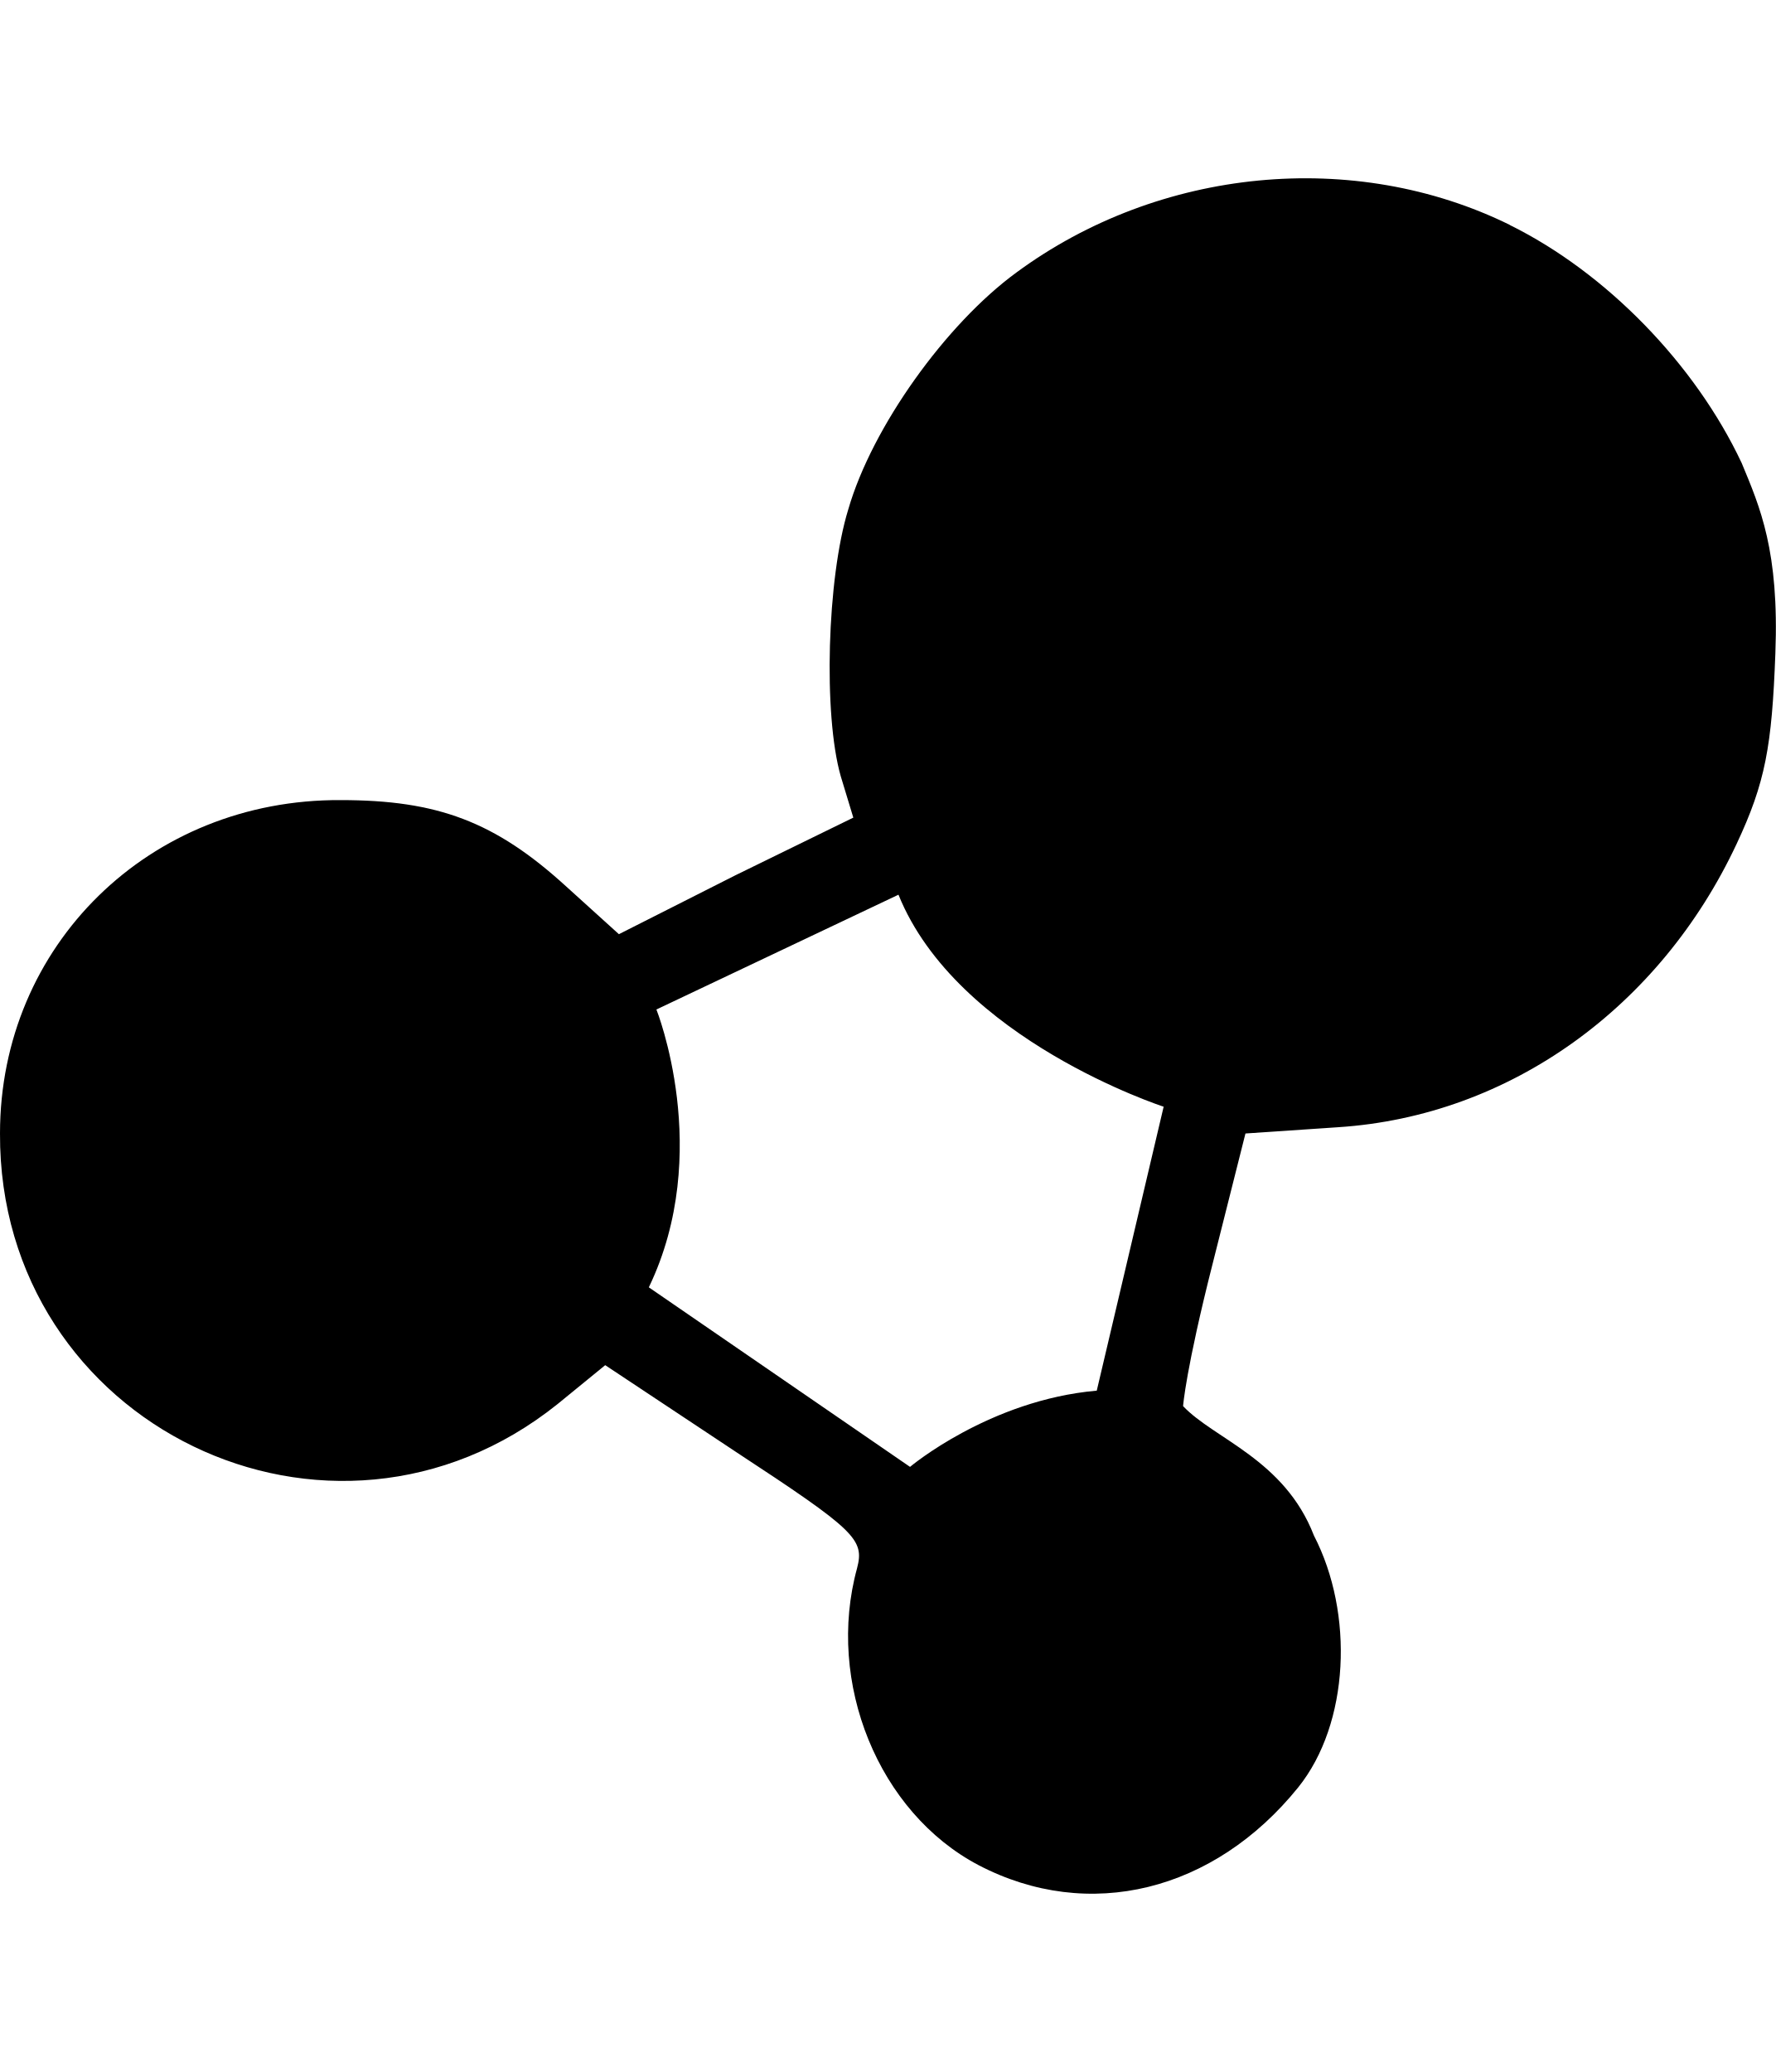
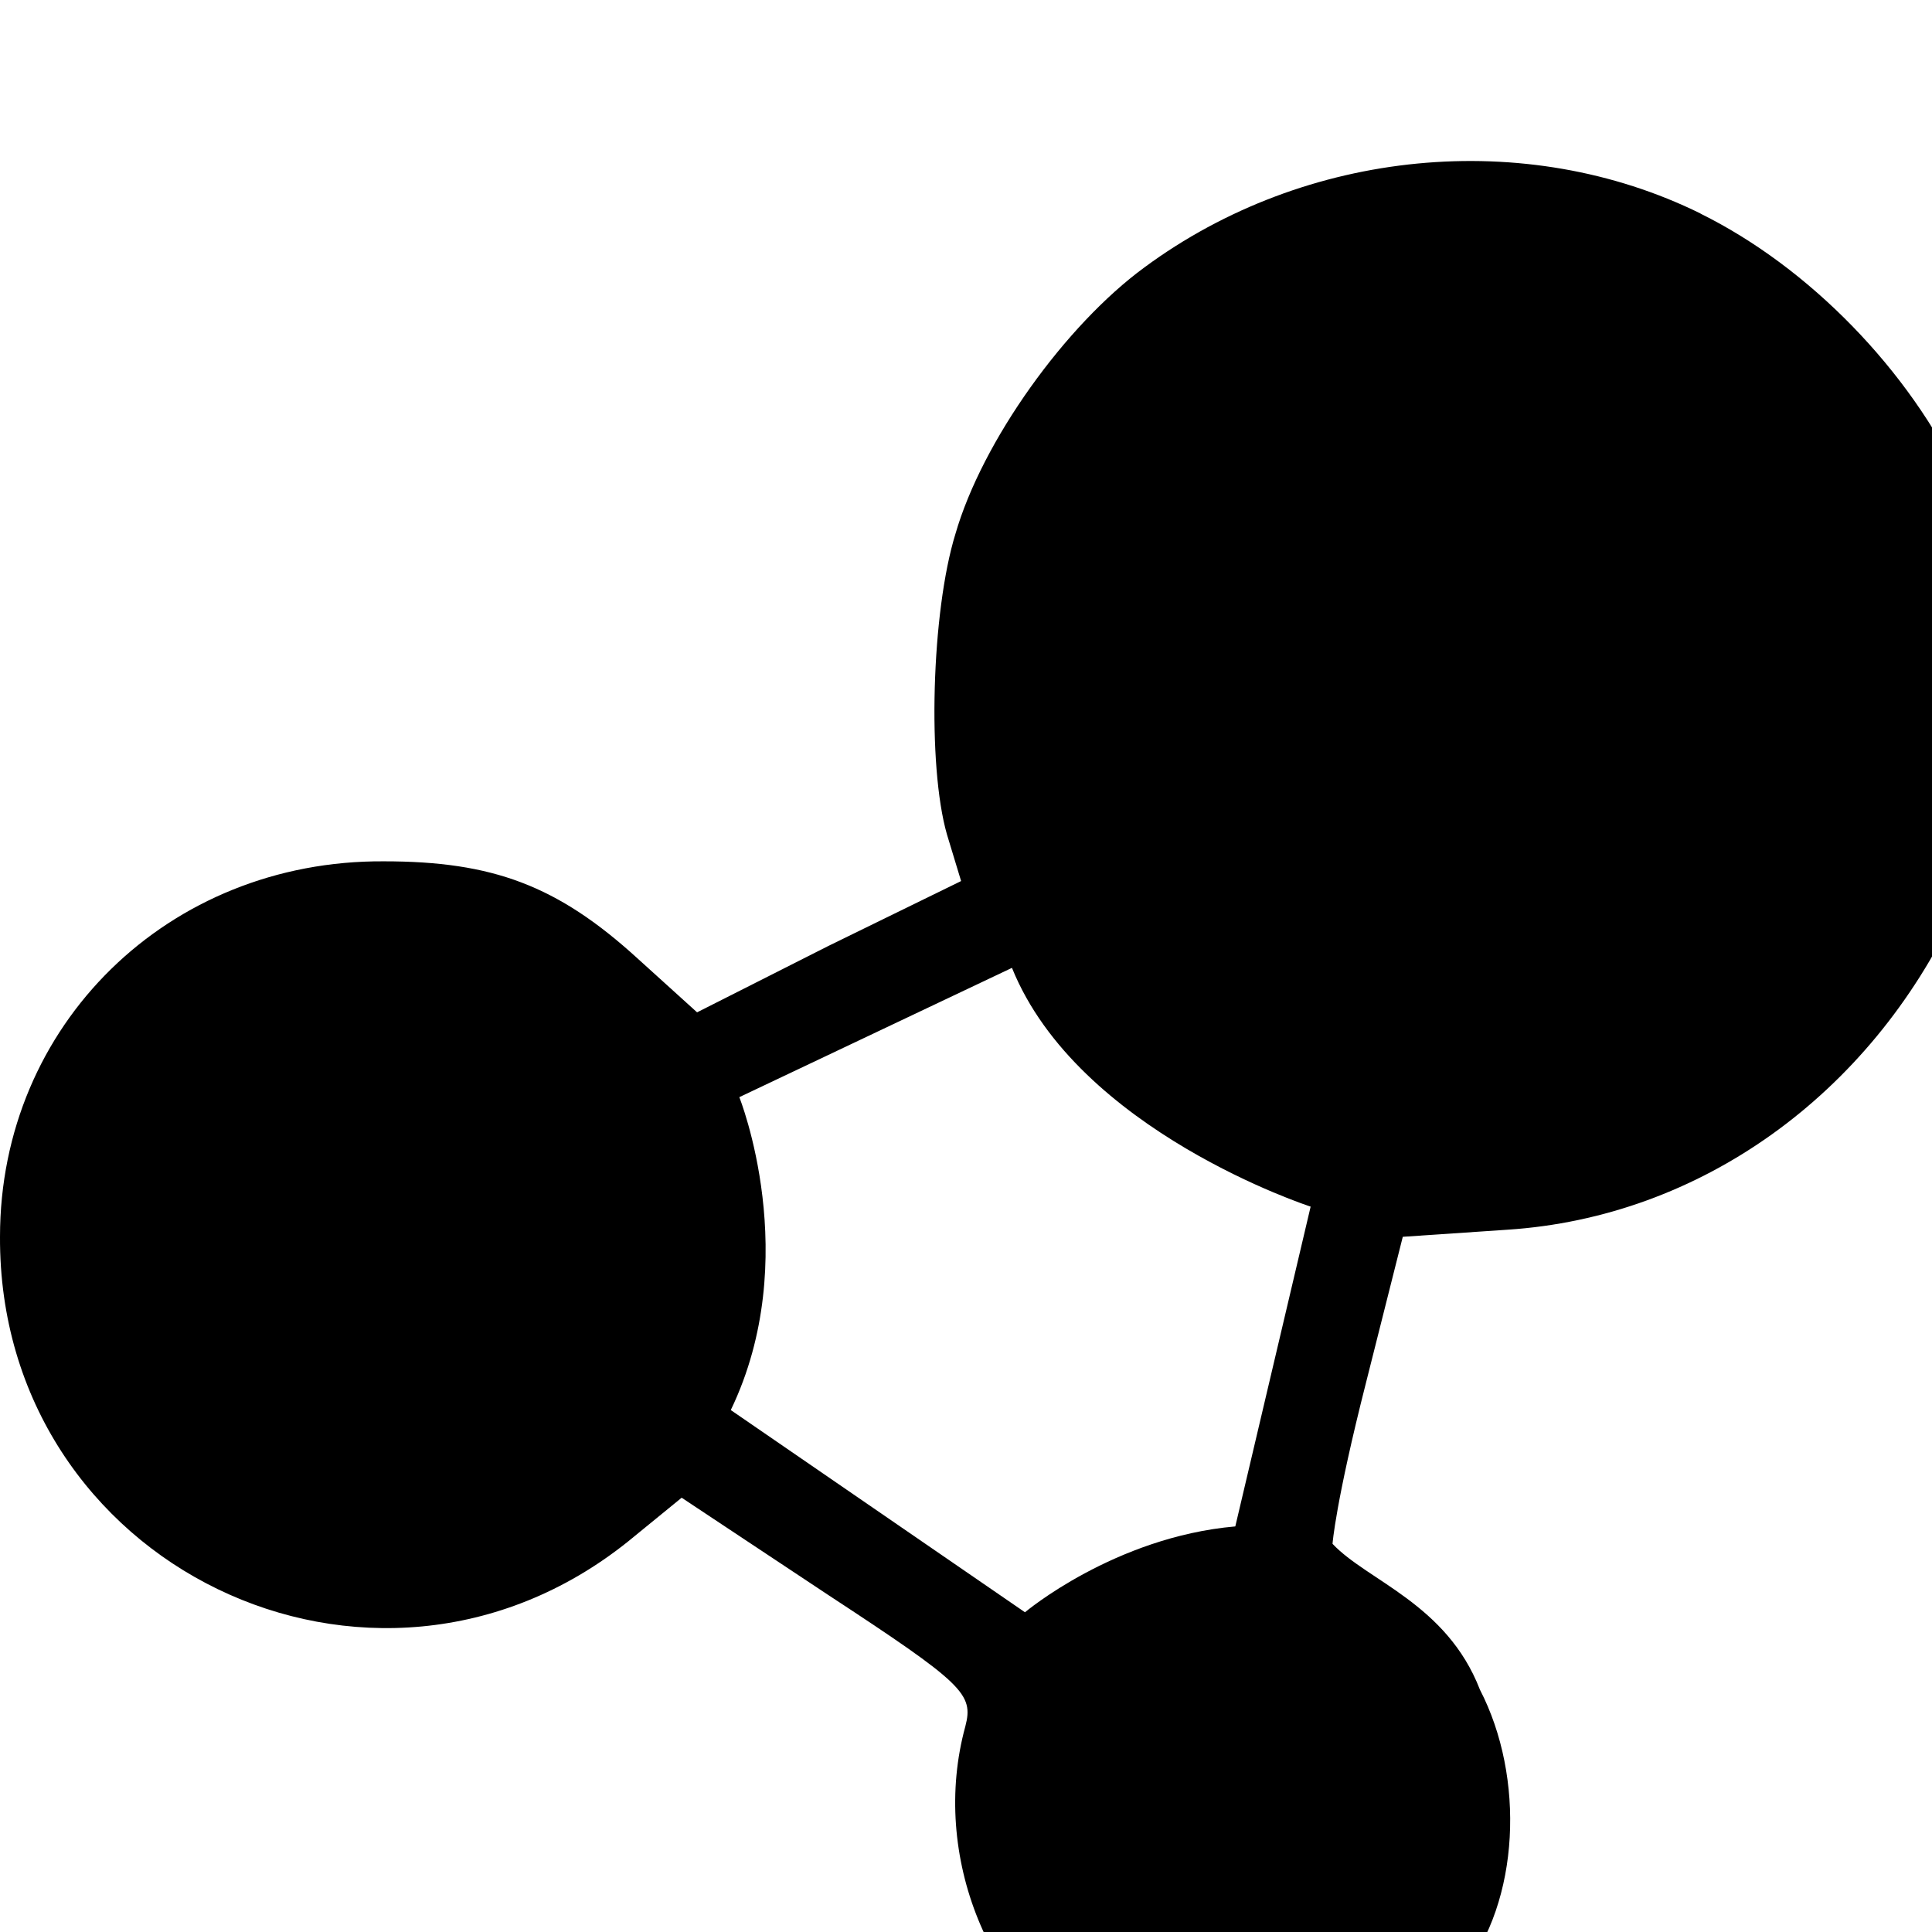
- <svg xmlns="http://www.w3.org/2000/svg" height="1792" width="1536">
-   <path d="M1305.855 194.605c83.403 41.172 160.385 120.339 200.565 205.86 15.886 38.26 32.566 75.99 29.124 164.82-2.978 80.094-8.605 111.601-33.56 164.688-66.06 140.99-196.062 235.25-344.533 244.913l-80.226 5.428-28.132 111.601c-23.63 92.935-25.815 124.178-25.815 124.178 26.808 28.463 87.706 46.07 113.19 111.998 34.751 67.186 30.78 162.57-13.636 217.775-72.68 90.022-181.037 117.029-276.421 67.252-86.713-45.541-132.187-158.201-105.114-256.829 6.487-24.954-1.06-32.566-105.114-100.811l-112.727-74.798-41.172 33.626C286.154 1371.448-1.122 1232.707.004 980.248c0-162.57 129.075-289.263 294.756-288.27 83.403 0 133.312 18.402 195.07 74.798l45.475 41.172 100.811-50.968 101.937-49.844-10.855-35.744c-15.225-53.086-11.915-171.174 6.487-230.814 20.652-71.488 84.594-160.385 145.293-204.8 123.582-91.148 292.572-107.432 426.943-41.239zm-744.669 918.757l225.916 155.288s68.576-57.786 161.51-65.928l57.853-245.575s-178.72-57.853-229.358-183.354l-209.368 99.289s49.512 123.648-6.487 240.147z" />
+ <svg xmlns="http://www.w3.org/2000/svg" width="1536" height="1536" viewBox="0 0 1536 1536">
+   <path d="M1351.958 169.842c86.347 42.626 166.047 124.588 207.646 213.128 16.446 39.61 33.715 78.673 30.152 170.64-3.083 82.921-8.909 115.54-34.745 170.501-68.391 145.968-202.983 243.556-356.696 253.56l-83.059 5.62-29.125 115.54c-24.465 96.217-26.727 128.563-26.727 128.563 27.755 29.468 90.803 47.696 117.186 115.952 35.978 69.558 31.867 168.31-14.117 225.463-75.246 93.2-187.428 121.161-286.18 69.627-89.774-47.149-136.854-163.787-108.825-265.897 6.716-25.835-1.098-33.715-108.825-104.37l-116.707-77.438-42.626 34.813C296.256 1388.234-1.162 1244.594.003 983.222c0-168.31 133.632-299.475 305.163-298.447 86.347 0 138.018 19.052 201.957 77.44l47.08 42.624 104.37-52.767 105.536-51.604-11.238-37.006c-15.762-54.96-12.336-177.217 6.716-238.963 21.381-74.012 87.58-166.047 150.423-212.03 127.945-94.366 302.901-111.225 442.016-42.695zm-770.96 951.194l233.892 160.77s70.997-59.826 167.212-68.255l59.896-254.245s-185.03-59.896-237.456-189.828l-216.76 102.795s51.26 128.013-6.716 248.625z" />
</svg>
